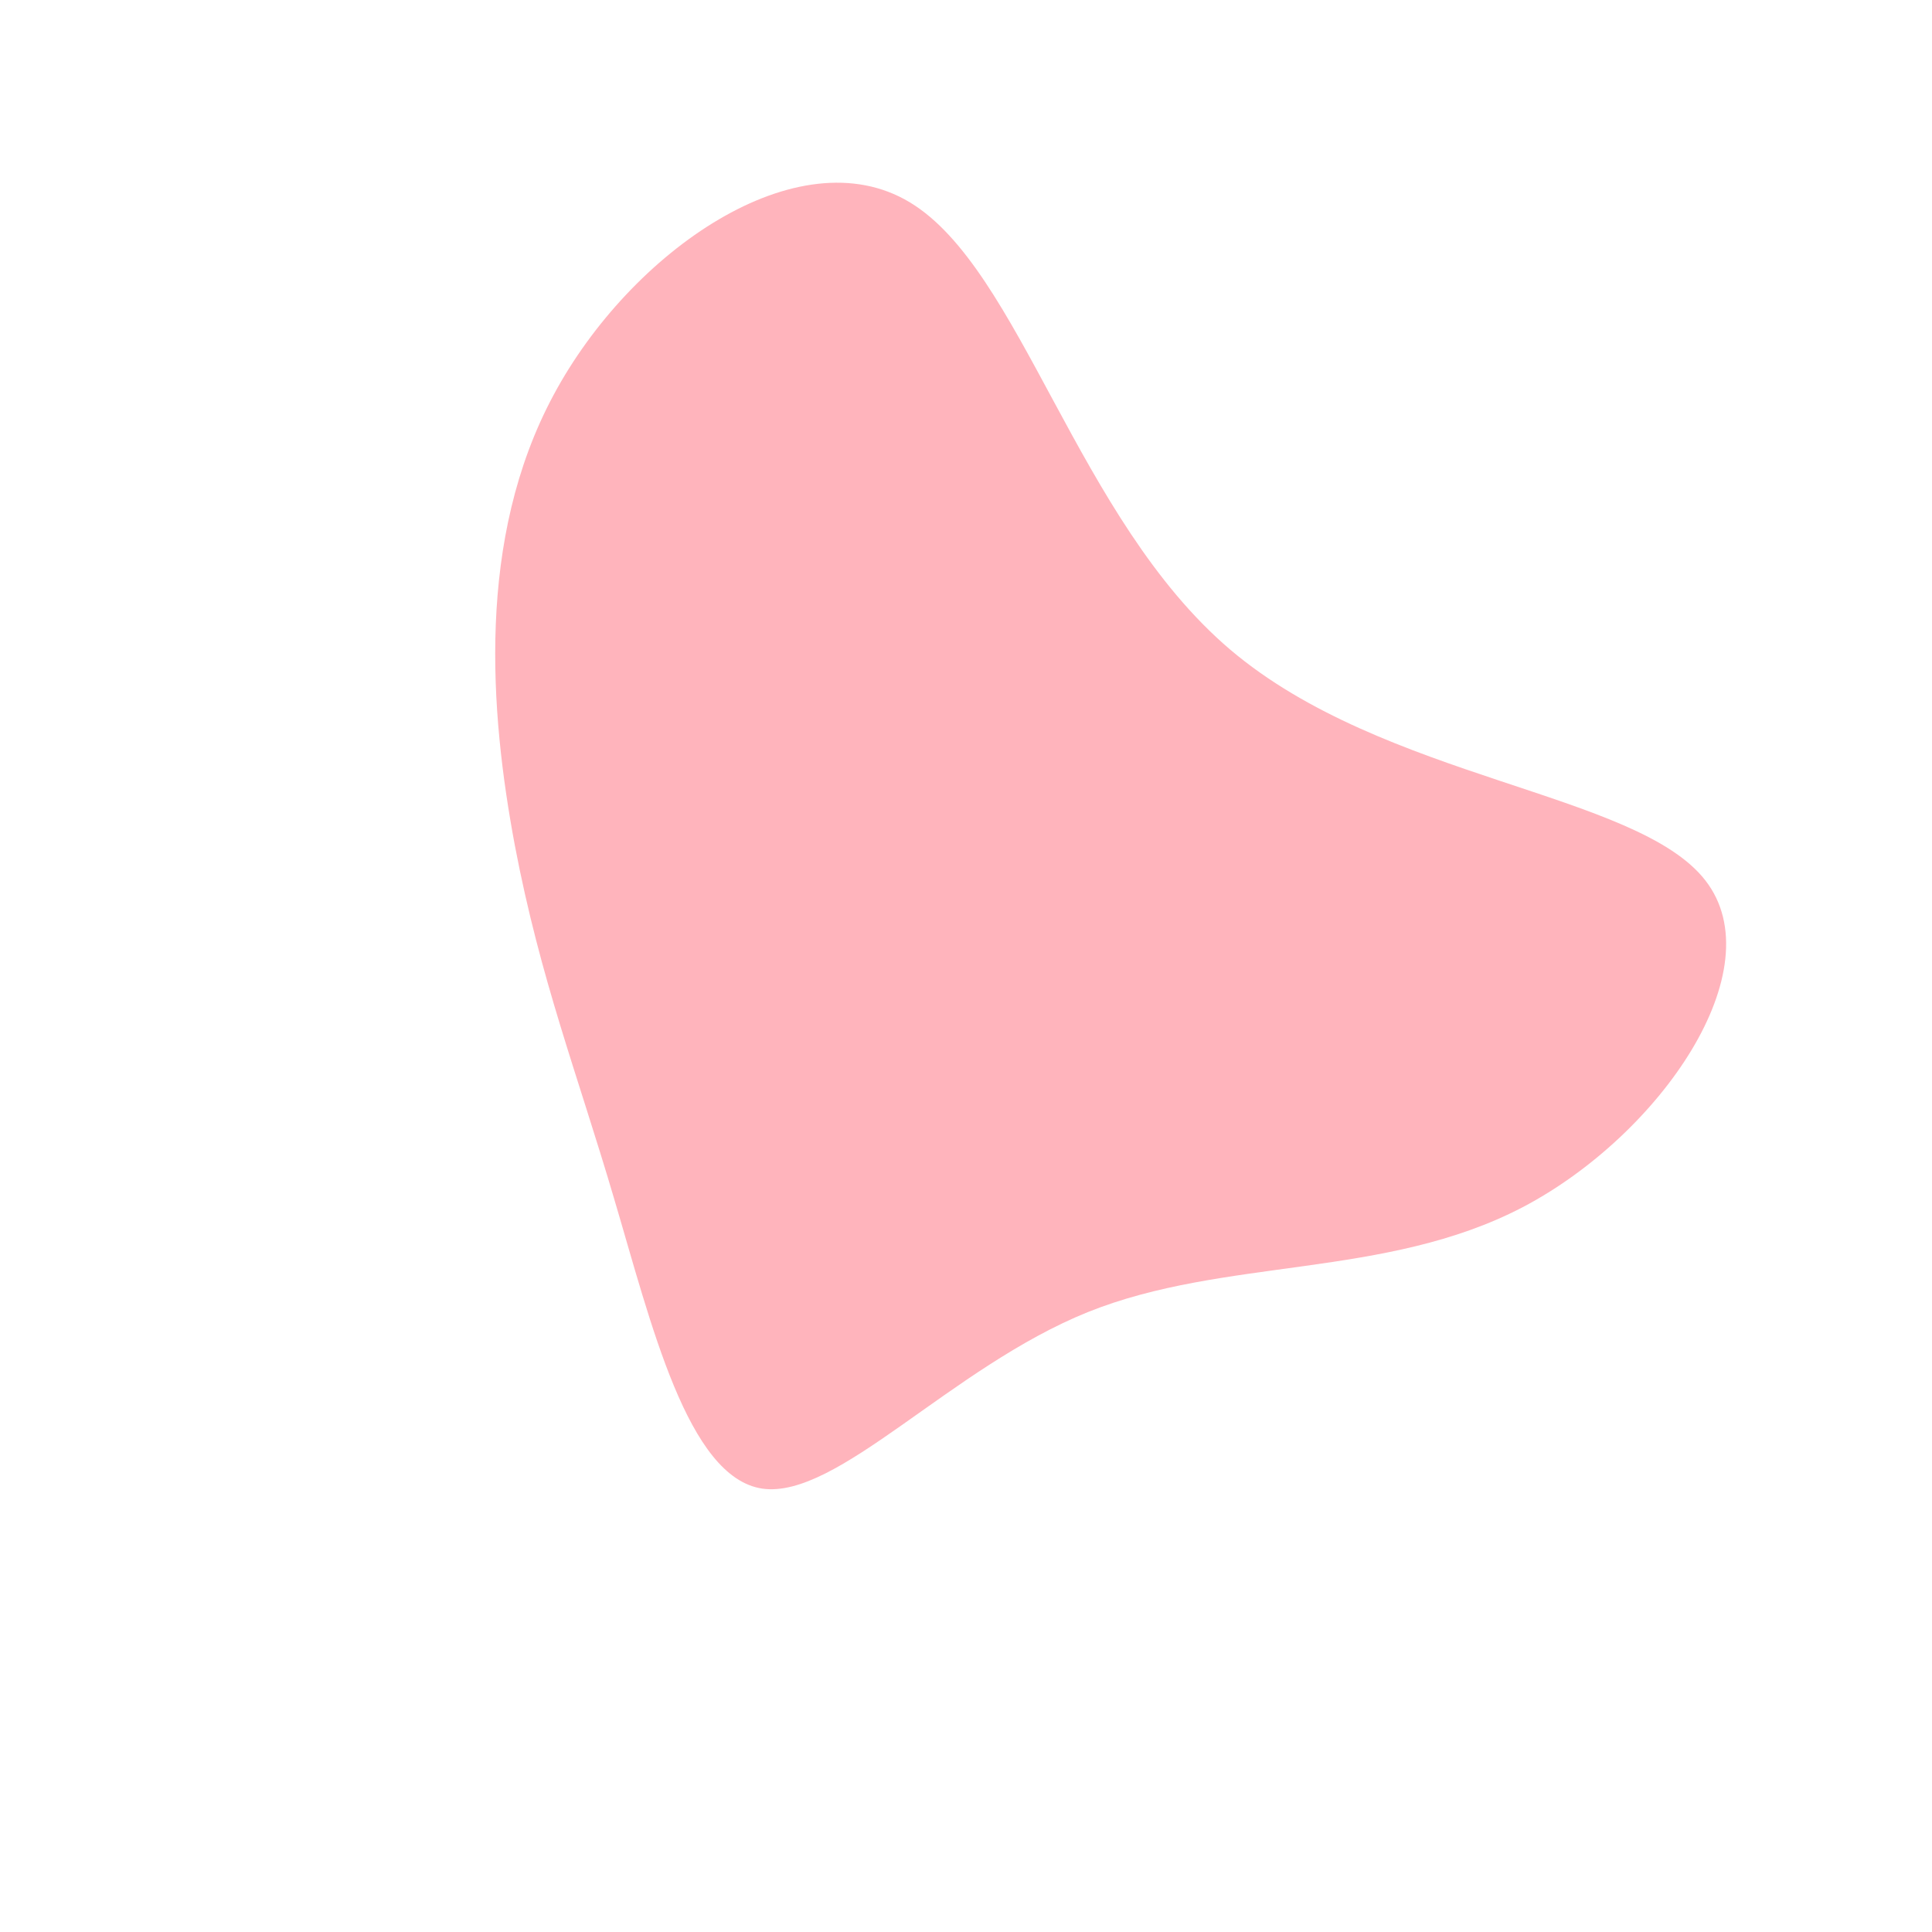
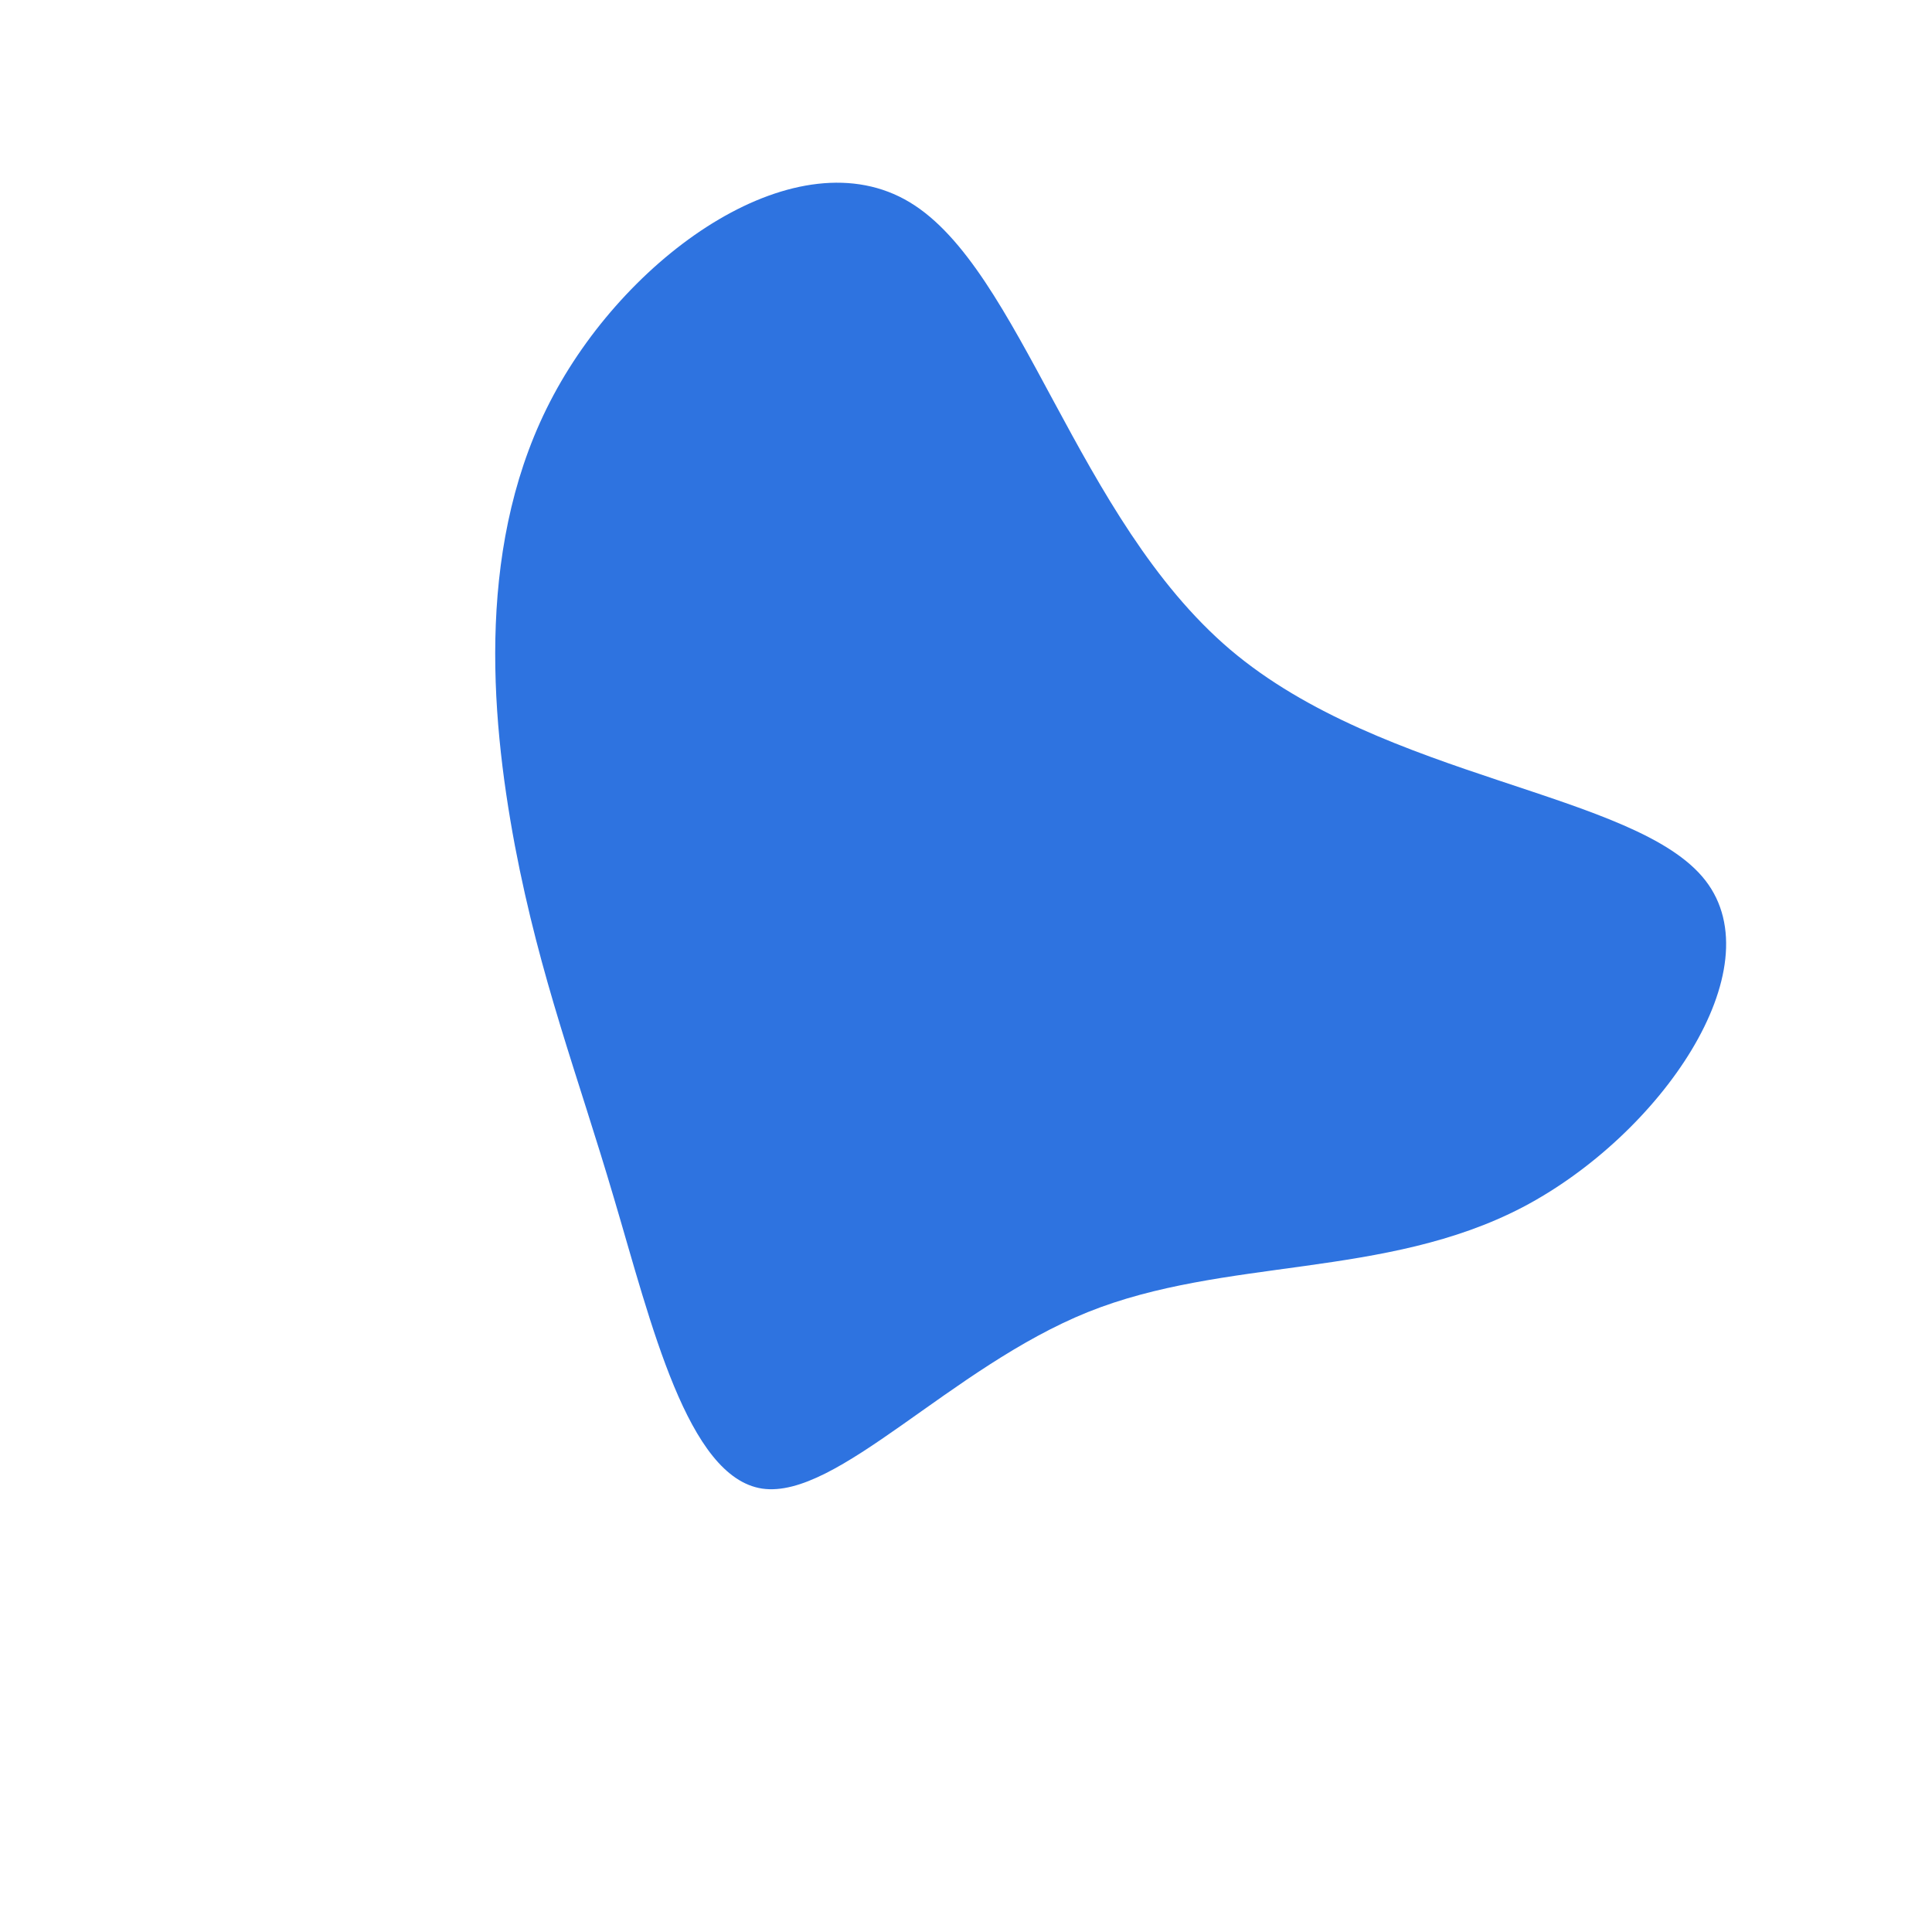
<svg xmlns="http://www.w3.org/2000/svg" width="600" height="600" viewBox="0 0 600 600">
  <g transform="translate(300,300)">
-     <path d="M82,-98.3C129.8,-57.7,208.2,-54.1,229.6,-26.6C251.1,1,215.6,52.5,172.9,74.9C130.2,97.2,80.3,90.4,37.8,107.5C-4.8,124.7,-40,165.7,-63.3,162.3C-86.5,158.8,-97.8,110.9,-109.3,72.2C-120.7,33.5,-132.2,4.1,-140.1,-37.4C-147.9,-79,-152.1,-132.6,-128.1,-177.3C-104.1,-222.1,-52.1,-258,-17.5,-237.2C17.1,-216.4,34.3,-138.9,82,-98.3Z" fill="#FFB4BC" />
+     <path d="M82,-98.3C129.8,-57.7,208.2,-54.1,229.6,-26.6C251.1,1,215.6,52.5,172.9,74.9C130.2,97.2,80.3,90.4,37.8,107.5C-4.8,124.7,-40,165.7,-63.3,162.3C-86.5,158.8,-97.8,110.9,-109.3,72.2C-120.7,33.5,-132.2,4.1,-140.1,-37.4C-147.9,-79,-152.1,-132.6,-128.1,-177.3C-104.1,-222.1,-52.1,-258,-17.5,-237.2C17.1,-216.4,34.3,-138.9,82,-98.3Z" fill="#2E73E0" />
  </g>
</svg>
